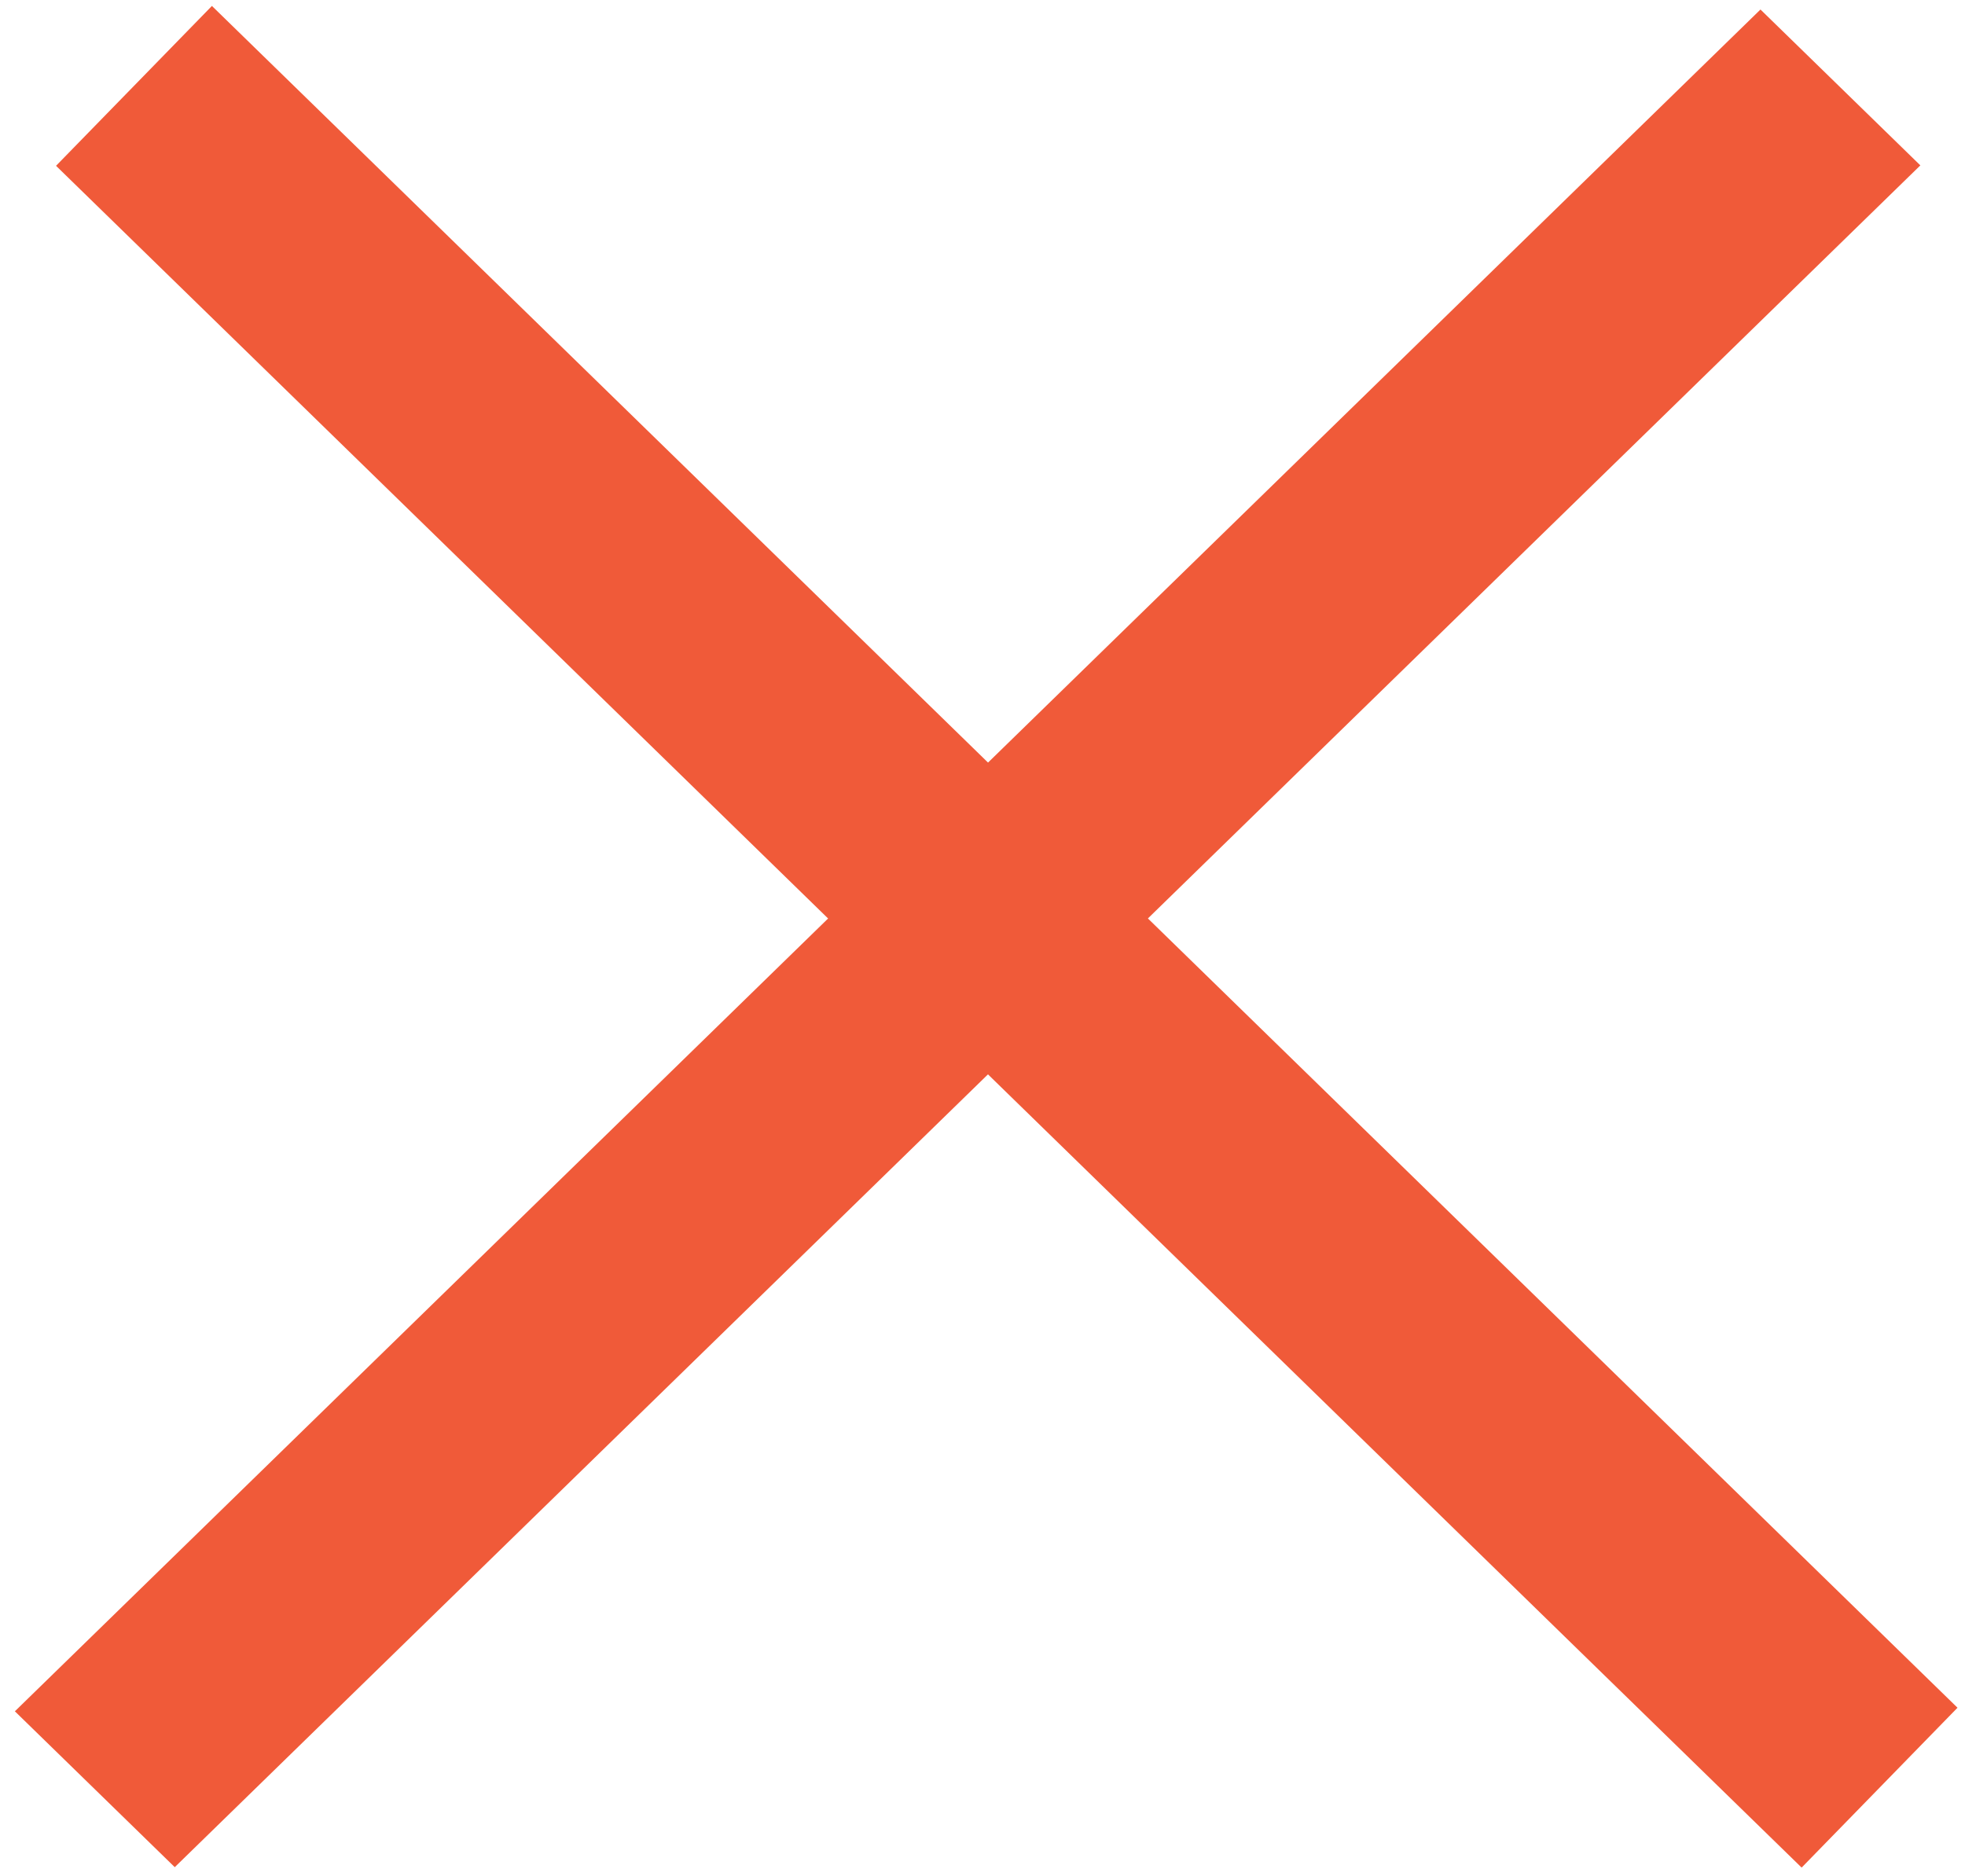
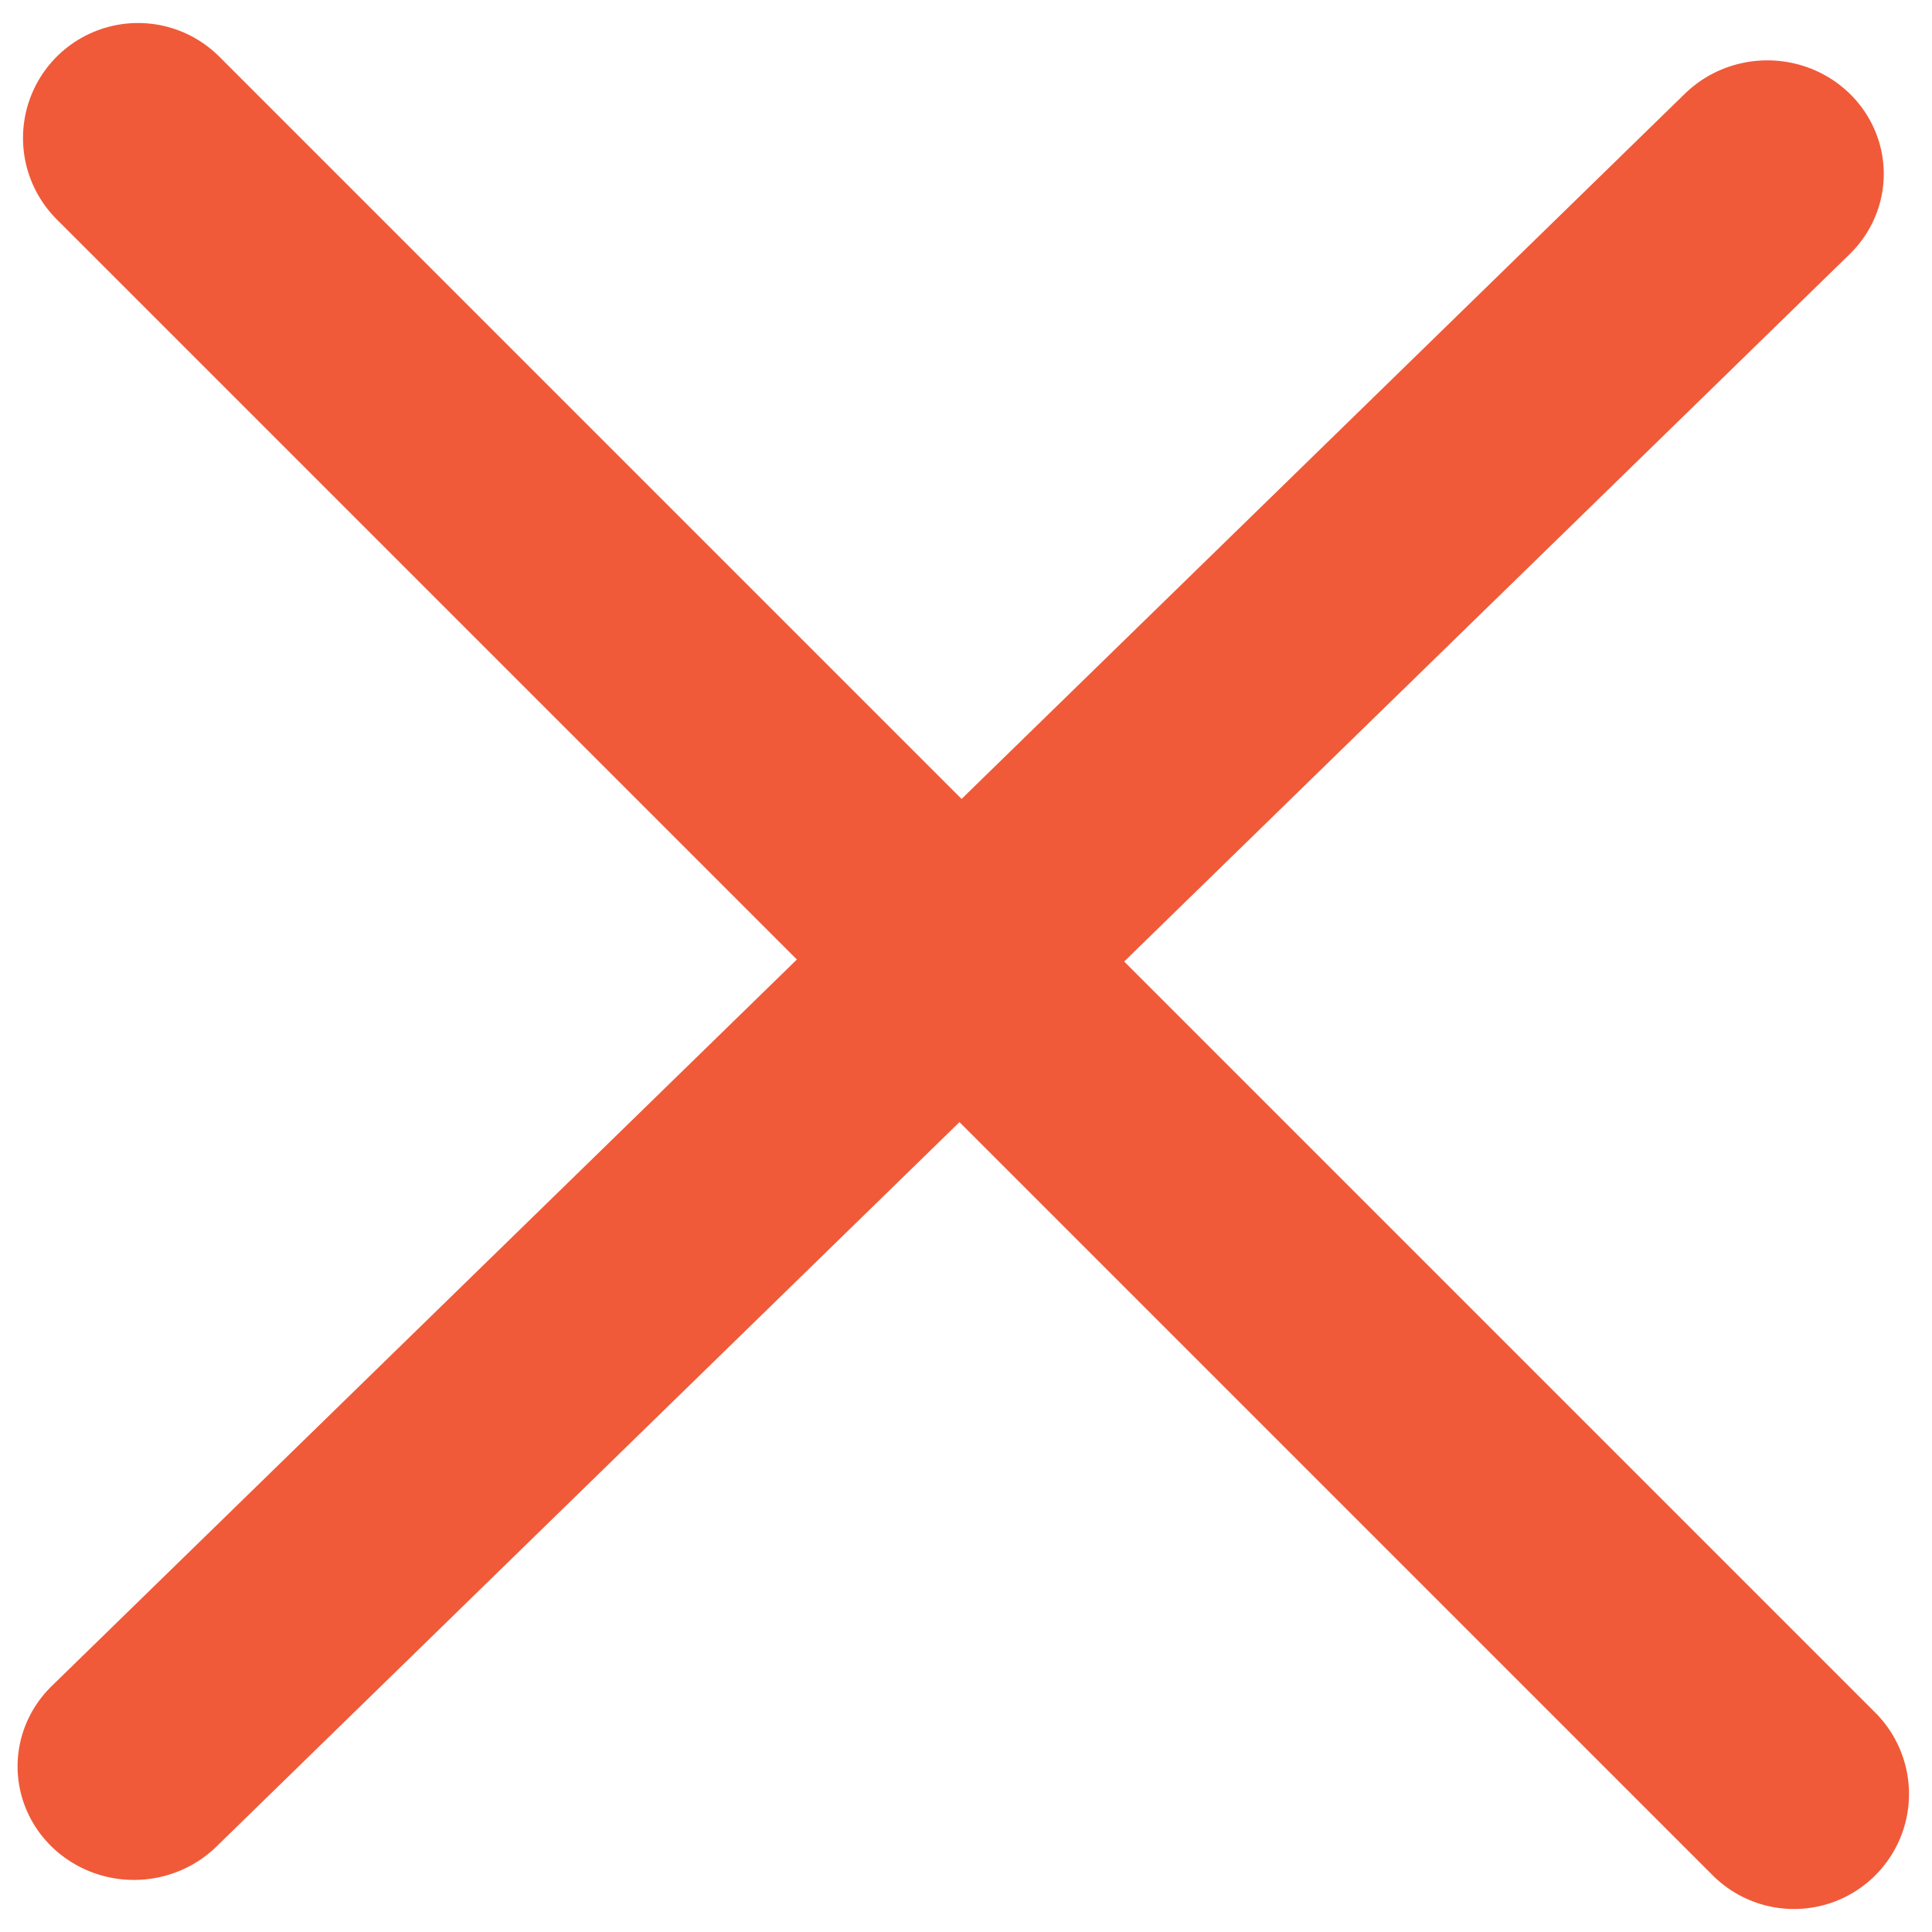
- <svg xmlns="http://www.w3.org/2000/svg" width="44" height="42" viewBox="0 0 44 42" fill="none">
-   <line y1="-2.5" x2="54.591" y2="-2.5" transform="matrix(0.716 -0.6981 0.716 0.6981 3.91309 41.8135)" stroke="#F05A39" stroke-width="5" />
-   <path d="M3 1.923L42.087 40.033" stroke="#F05A39" stroke-width="5" />
+ <svg xmlns="http://www.w3.org/2000/svg" width="42" height="42" viewBox="0 0 42 42" fill="none">
+   <line x1="2.5" y1="-2.5" x2="52.091" y2="-2.5" transform="matrix(0.716 -0.6981 0.716 0.6981 2.91309 41.8901)" stroke="#F05A39" stroke-width="5" stroke-linecap="round" />
+   <path d="M3 3L39 39" stroke="#F05A39" stroke-width="5" stroke-linecap="round" />
</svg>
